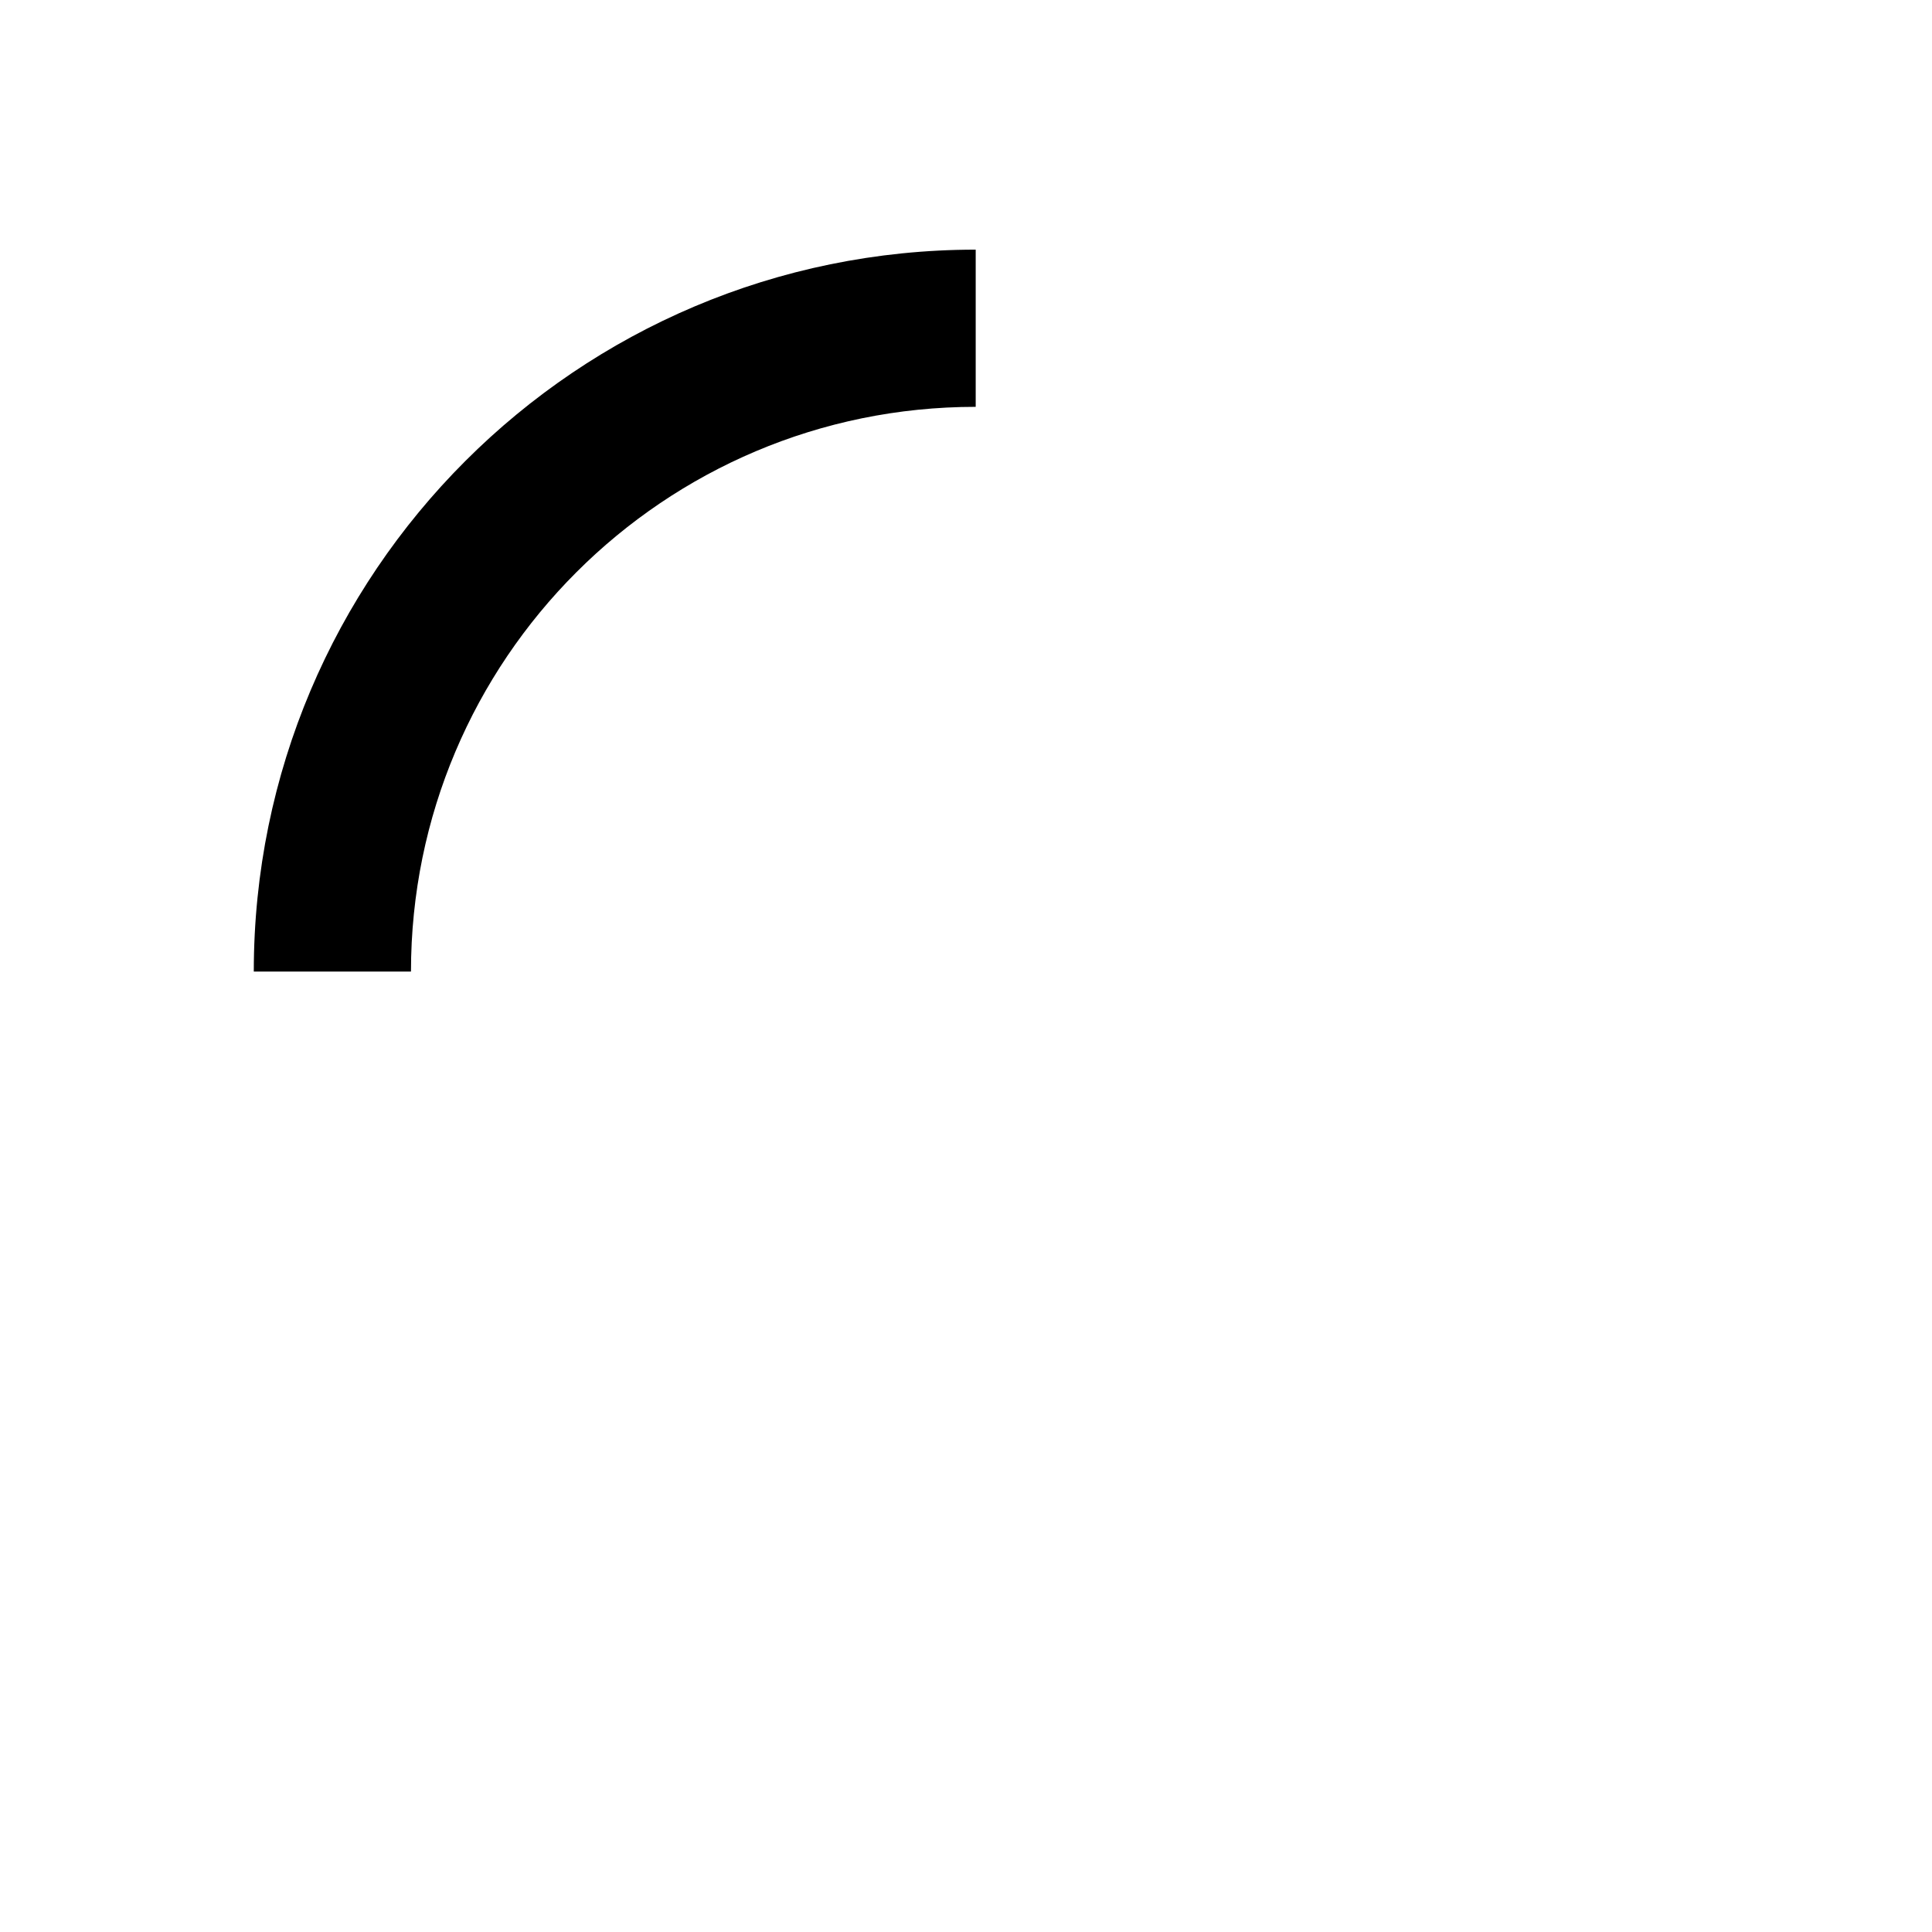
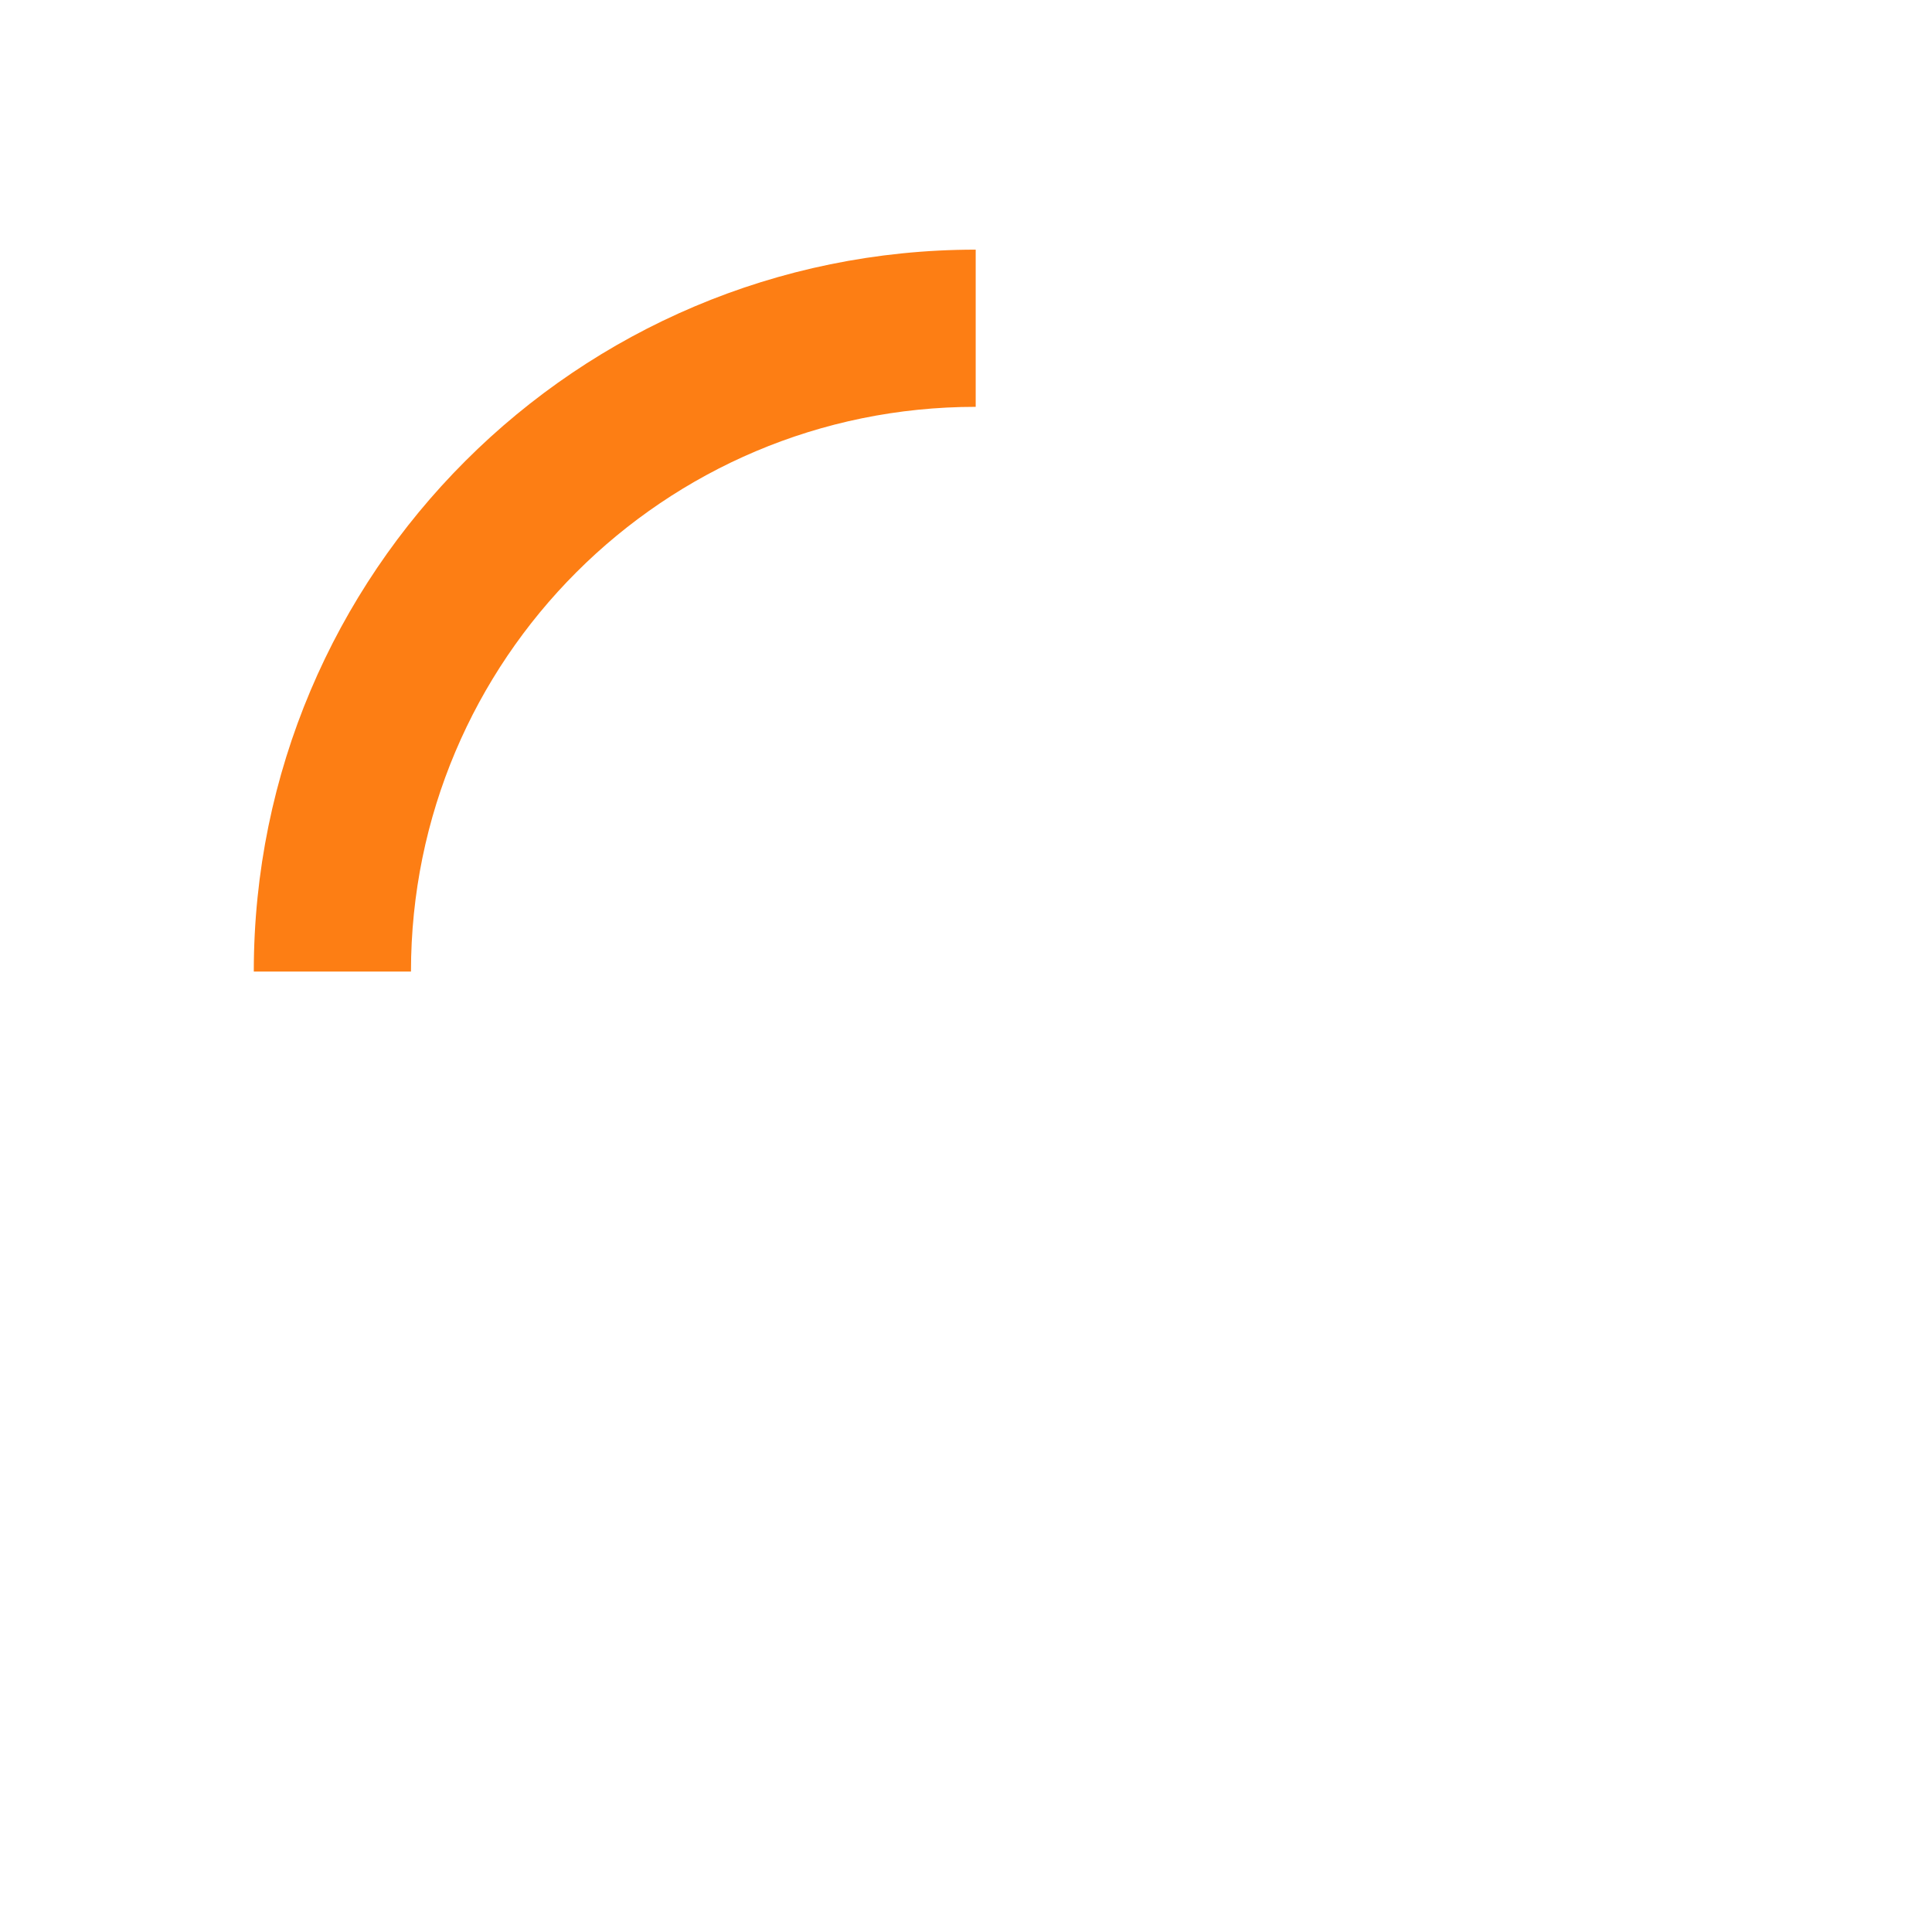
<svg xmlns="http://www.w3.org/2000/svg" version="1.1" id="loader-1" x="0px" y="0px" width="40" height="40" viewBox="0 0 50 50" style="enable-background:new 0 0 50 50;" xml:space="preserve">
-   <path fill="#000" d="M25.251,6.461c-10.318,0-18.683,8.365-18.683,18.683h4.068c0-8.071,6.543-14.615,14.615-14.615V6.461z">
+   <path fill="#fd7e14" d="M25.251,6.461c-10.318,0-18.683,8.365-18.683,18.683h4.068c0-8.071,6.543-14.615,14.615-14.615V6.461z">
    <animateTransform attributeType="xml" attributeName="transform" type="rotate" from="0 25 25" to="360 25 25" dur="0.6s" repeatCount="indefinite" />
  </path>
</svg>
